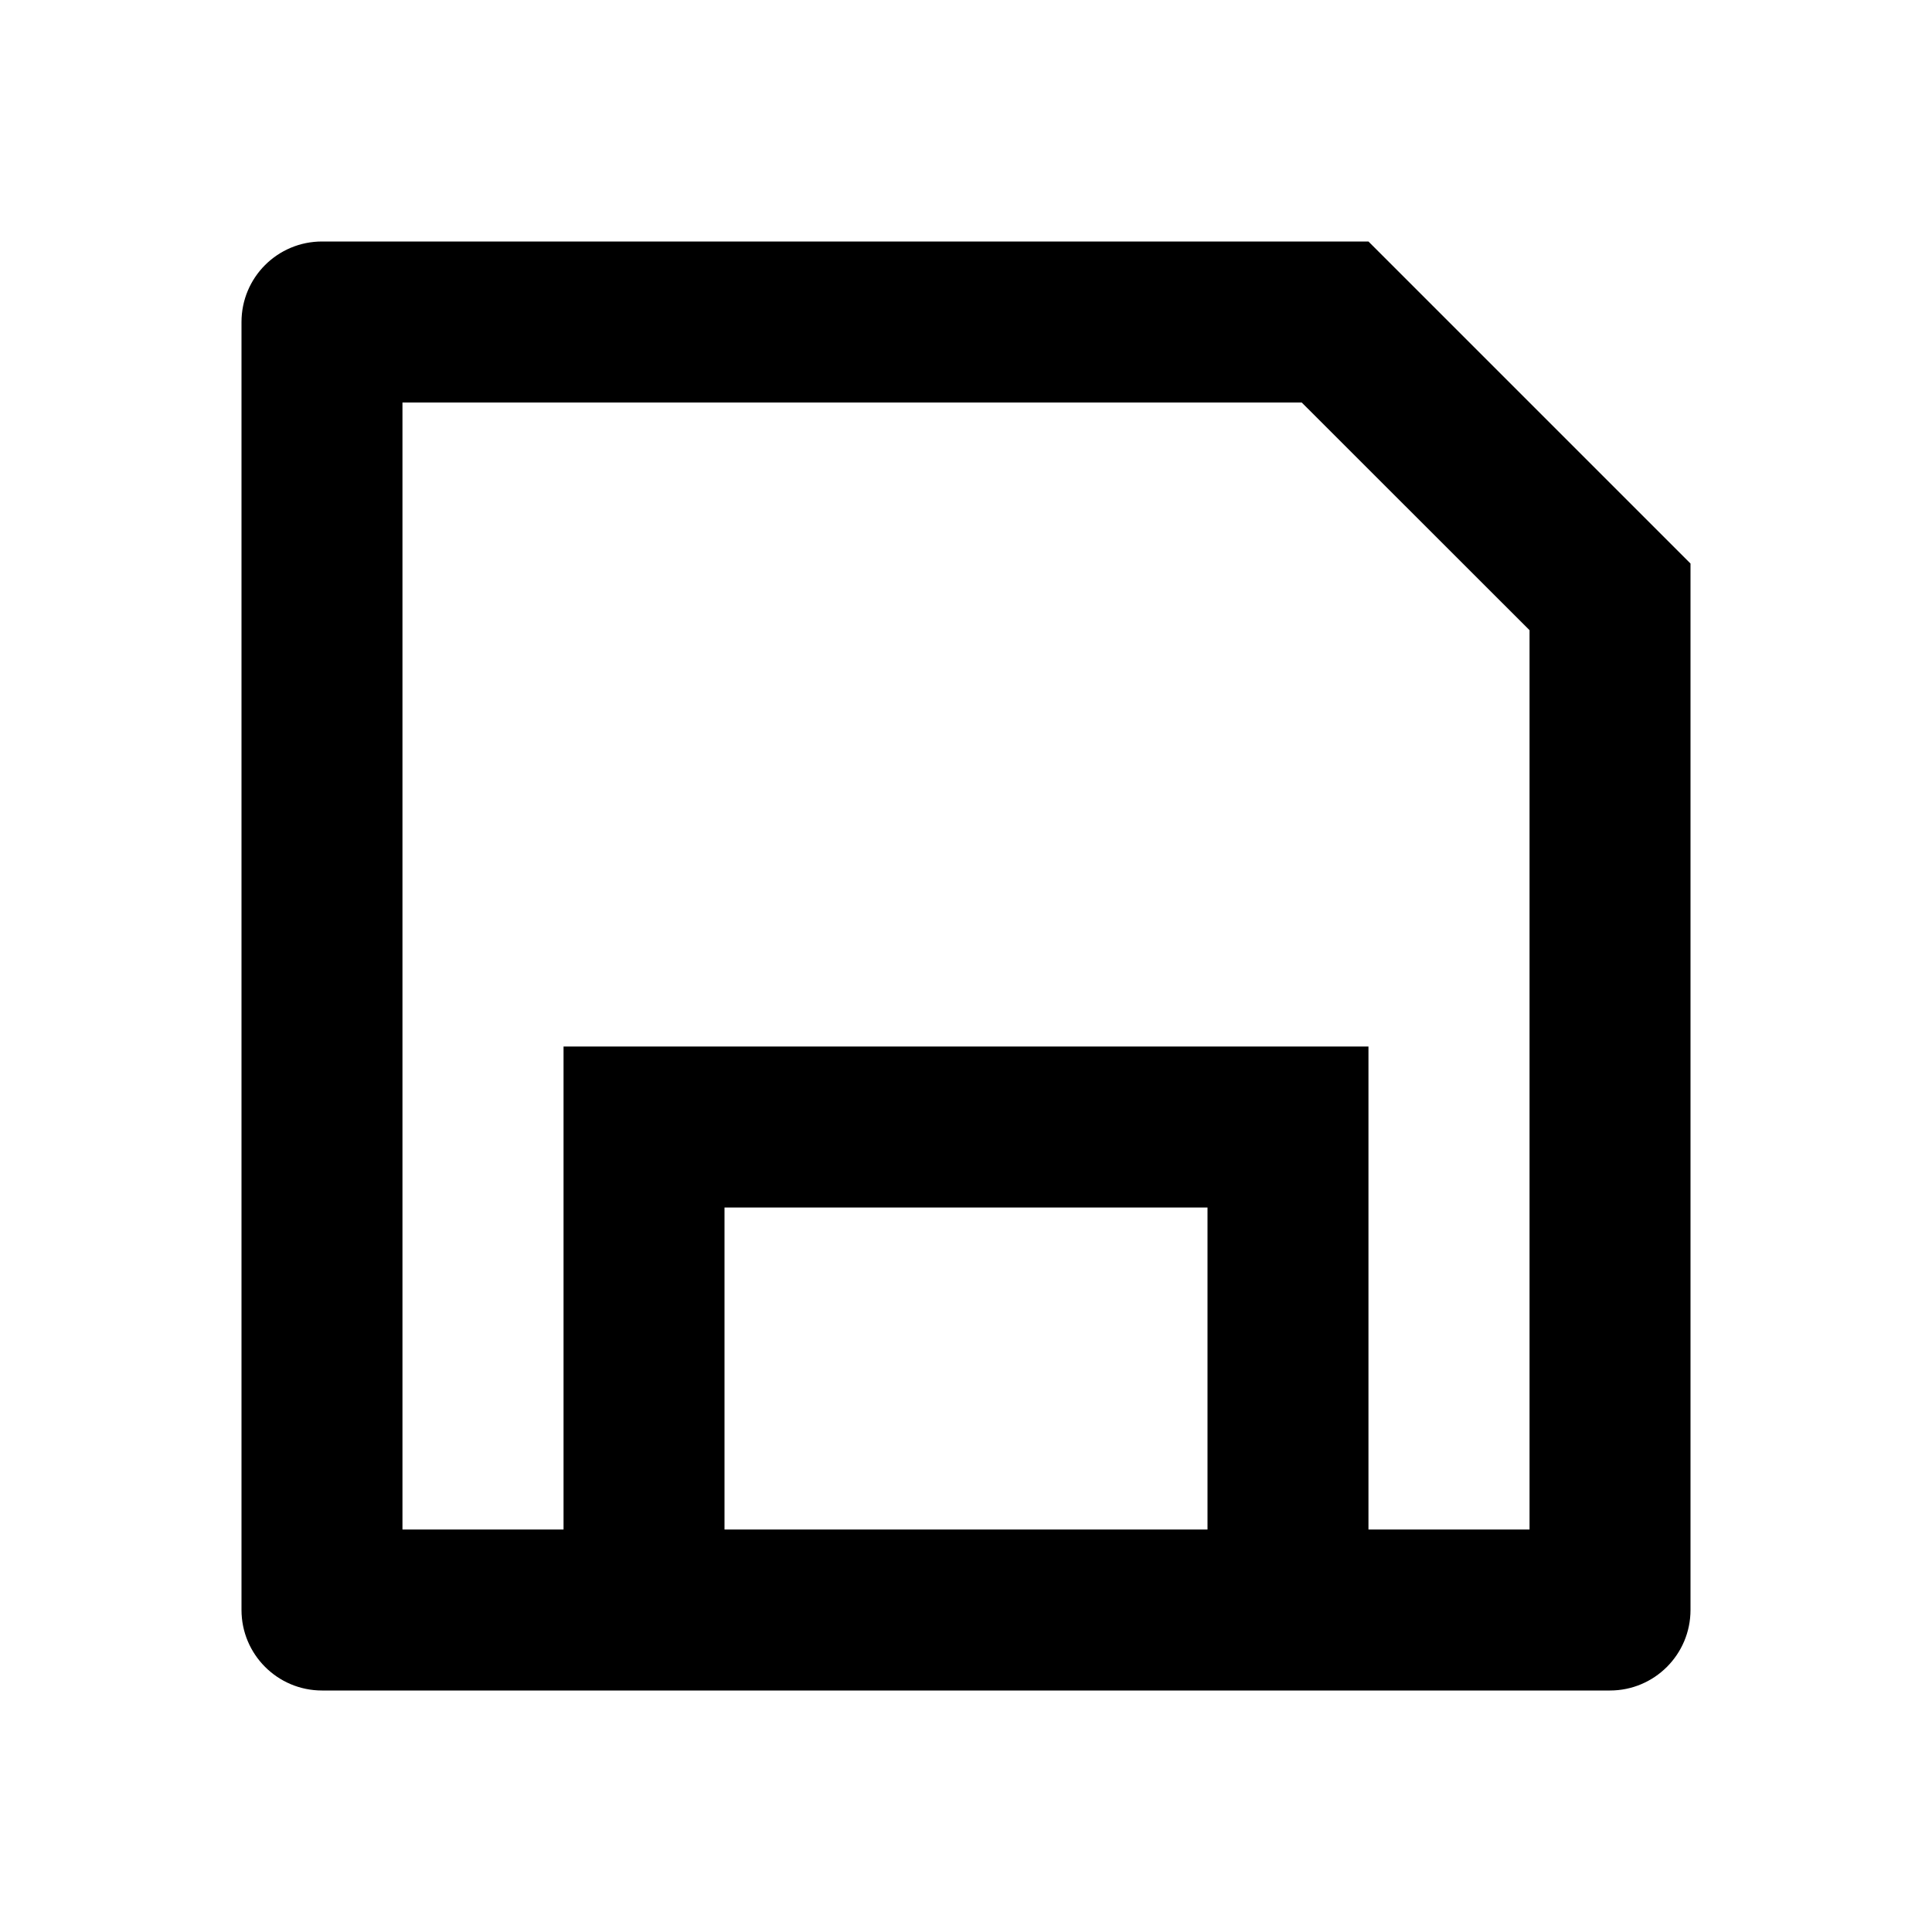
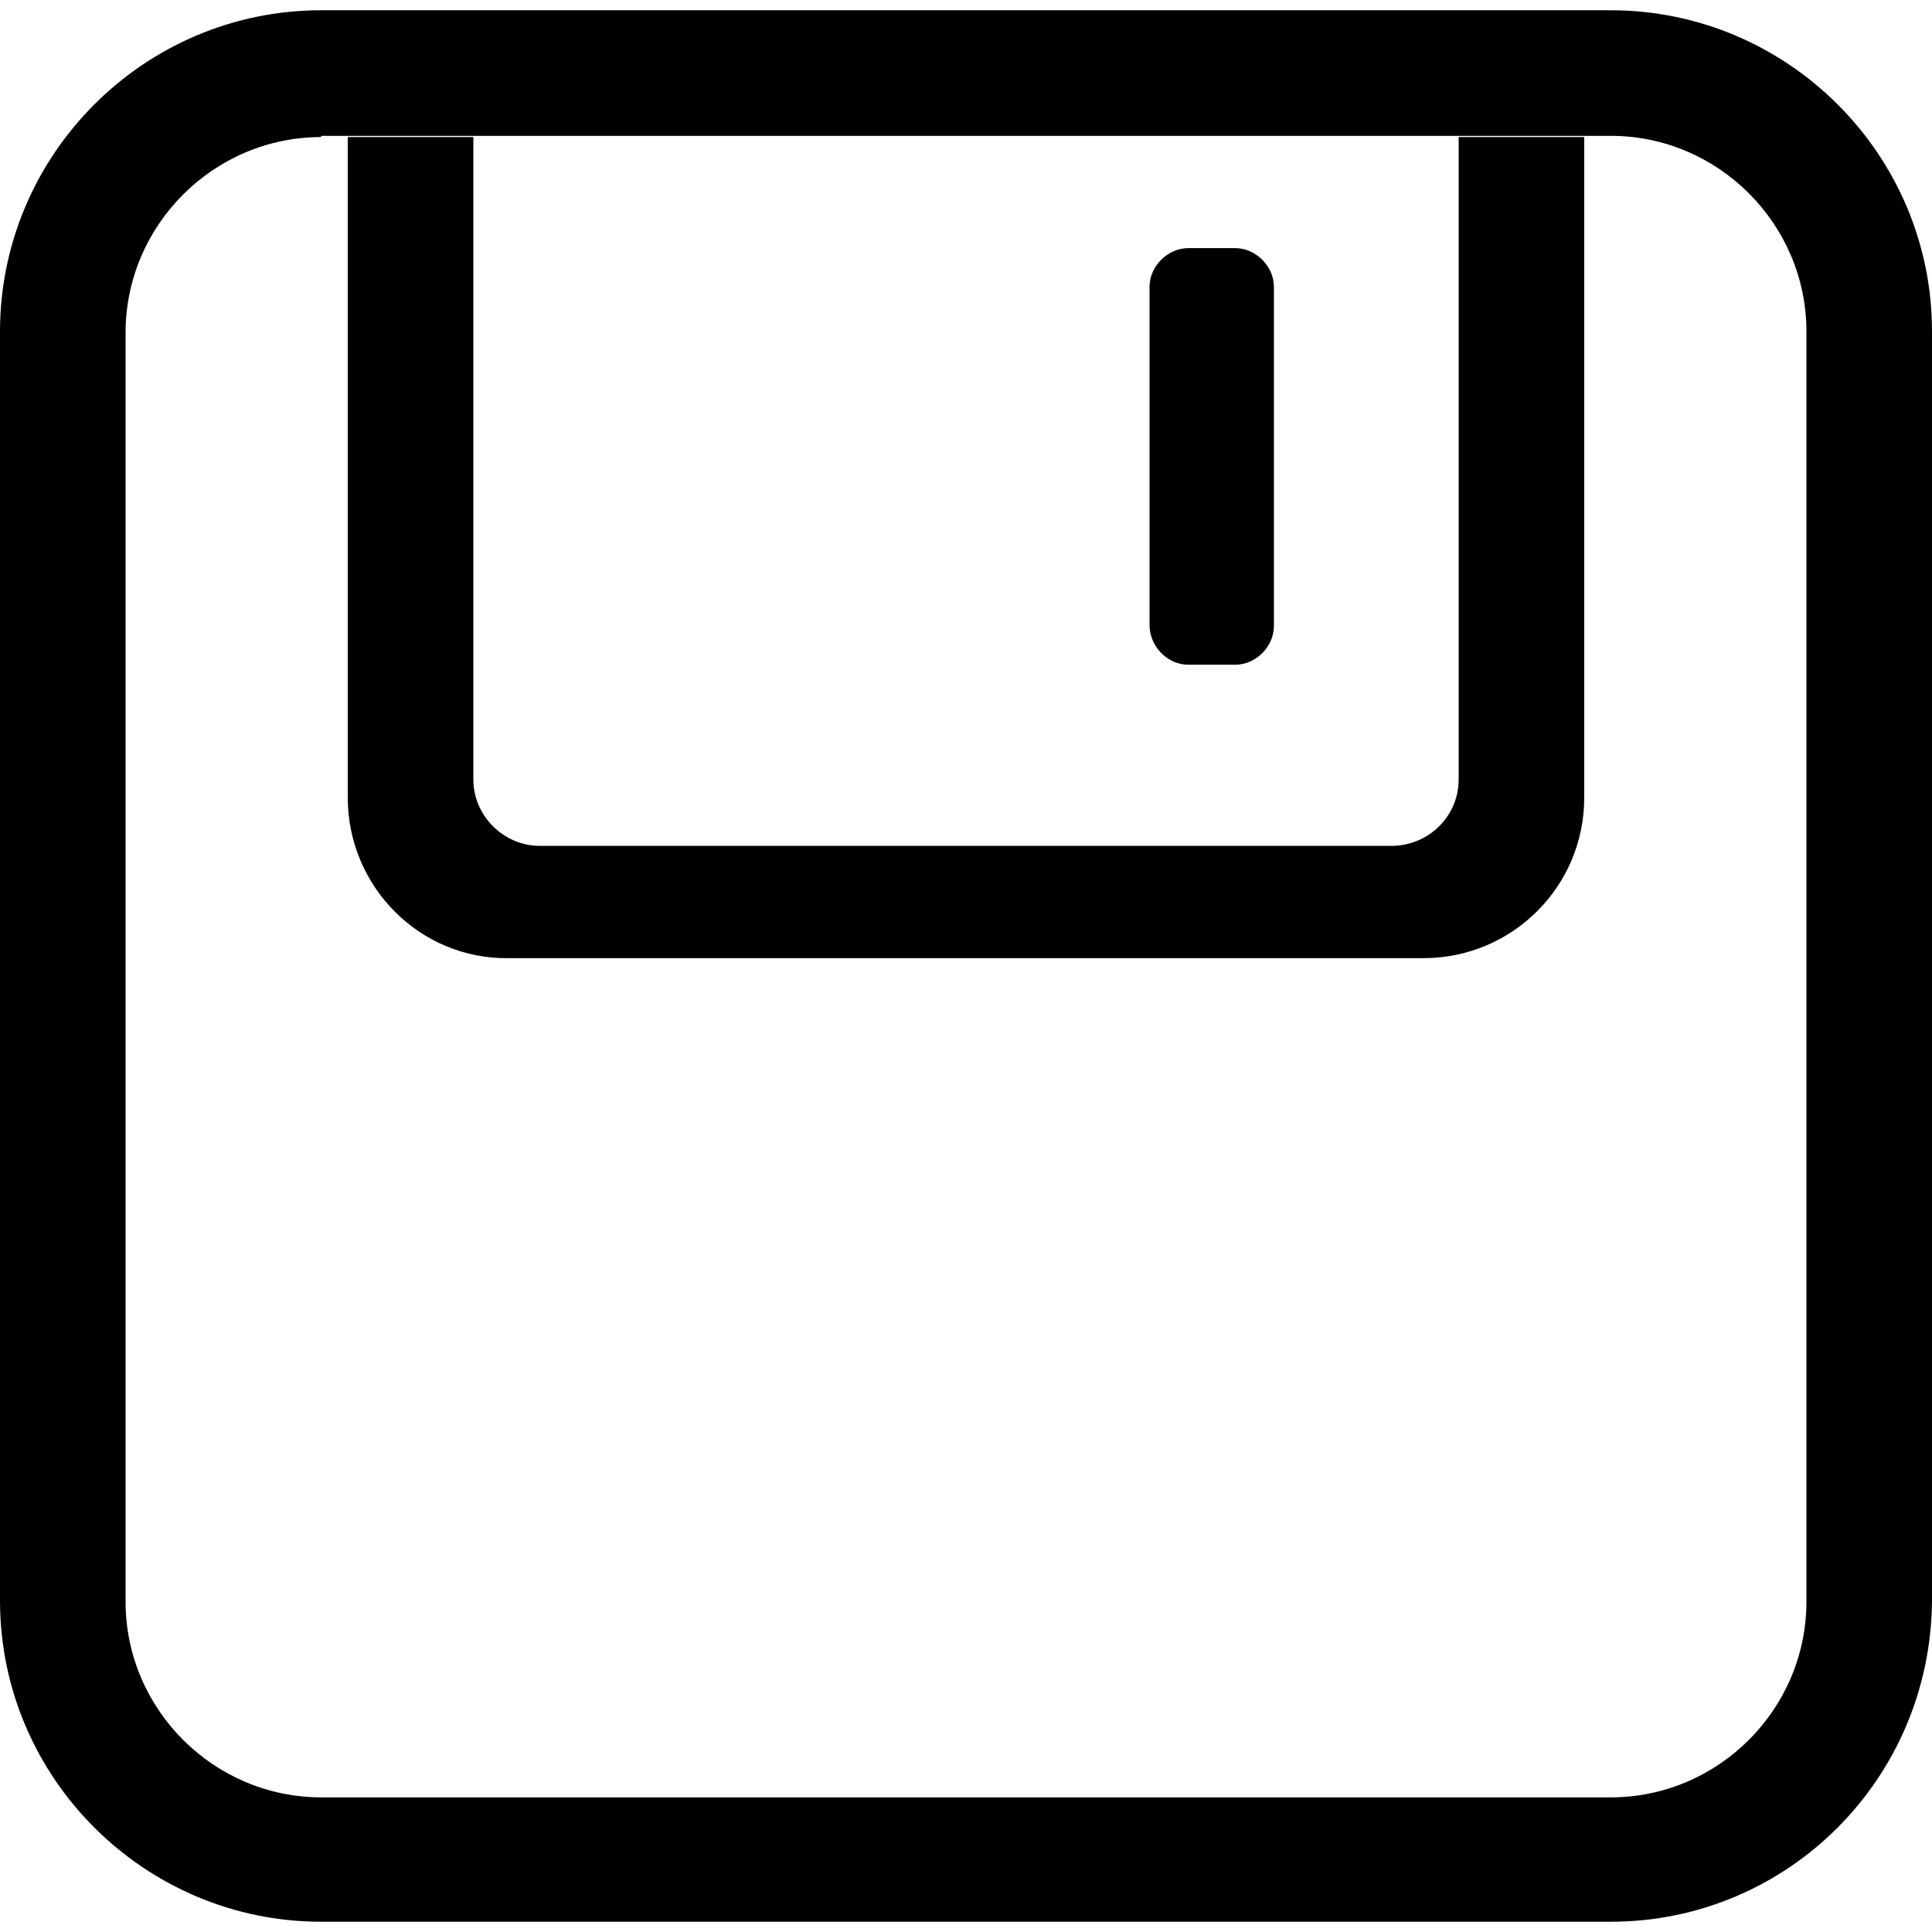
- <svg xmlns="http://www.w3.org/2000/svg" viewBox="0 0 1024 1024" width="24" height="24" fill="currentColor">
-   <path d="M298.688 810.688v-256h426.624v256h85.376V334.016L689.92 213.312H213.312v597.376h85.376zM170.688 128h554.624L896 298.688v554.624a42.688 42.688 0 0 1-42.688 42.688H170.688A42.688 42.688 0 0 1 128 853.312V170.688C128 147.072 147.072 128 170.688 128zM384 640v170.688h256V640H384z">
-   </path>
+ <svg xmlns="http://www.w3.org/2000/svg" viewBox="0 5.12 1024 1013.12" width="24" height="24" fill="currentColor">
+   <path d="M853.76 1018.24H170.24C76.8 1018.24 0 942.08 0 848V175.36C0 81.92 76.16 5.12 170.24 5.12h683.52C947.2 5.12 1024 81.28 1024 175.36v672.64c-0.64 94.72-76.8 170.24-170.24 170.24M170.24 72.32c-56.96 0-103.68 46.72-103.68 103.68v672.64c0 56.96 46.72 103.68 103.68 103.68h683.52c56.96 0 103.68-46.72 103.68-103.68V175.36c0-56.96-46.72-103.68-103.68-103.68H170.24M184.32 422.4V72.32h655.36V422.4c0 47.36-38.4 85.12-85.12 85.12H269.44c-46.72 0.64-85.12-37.76-85.12-85.12z m588.8-9.6V72.32H250.88v340.48c0 19.2 16 35.2 35.2 35.2h452.48c19.2-0.64 34.56-16 34.56-35.2zM629.76 352h24.96c10.88 0 20.48-9.6 20.48-20.48V151.68c0-10.88-9.6-20.48-20.48-20.48h-24.96c-10.88 0-20.48 9.6-20.48 20.48v179.2c0 11.52 9.6 21.12 20.48 21.12z m0 0" />
</svg>
